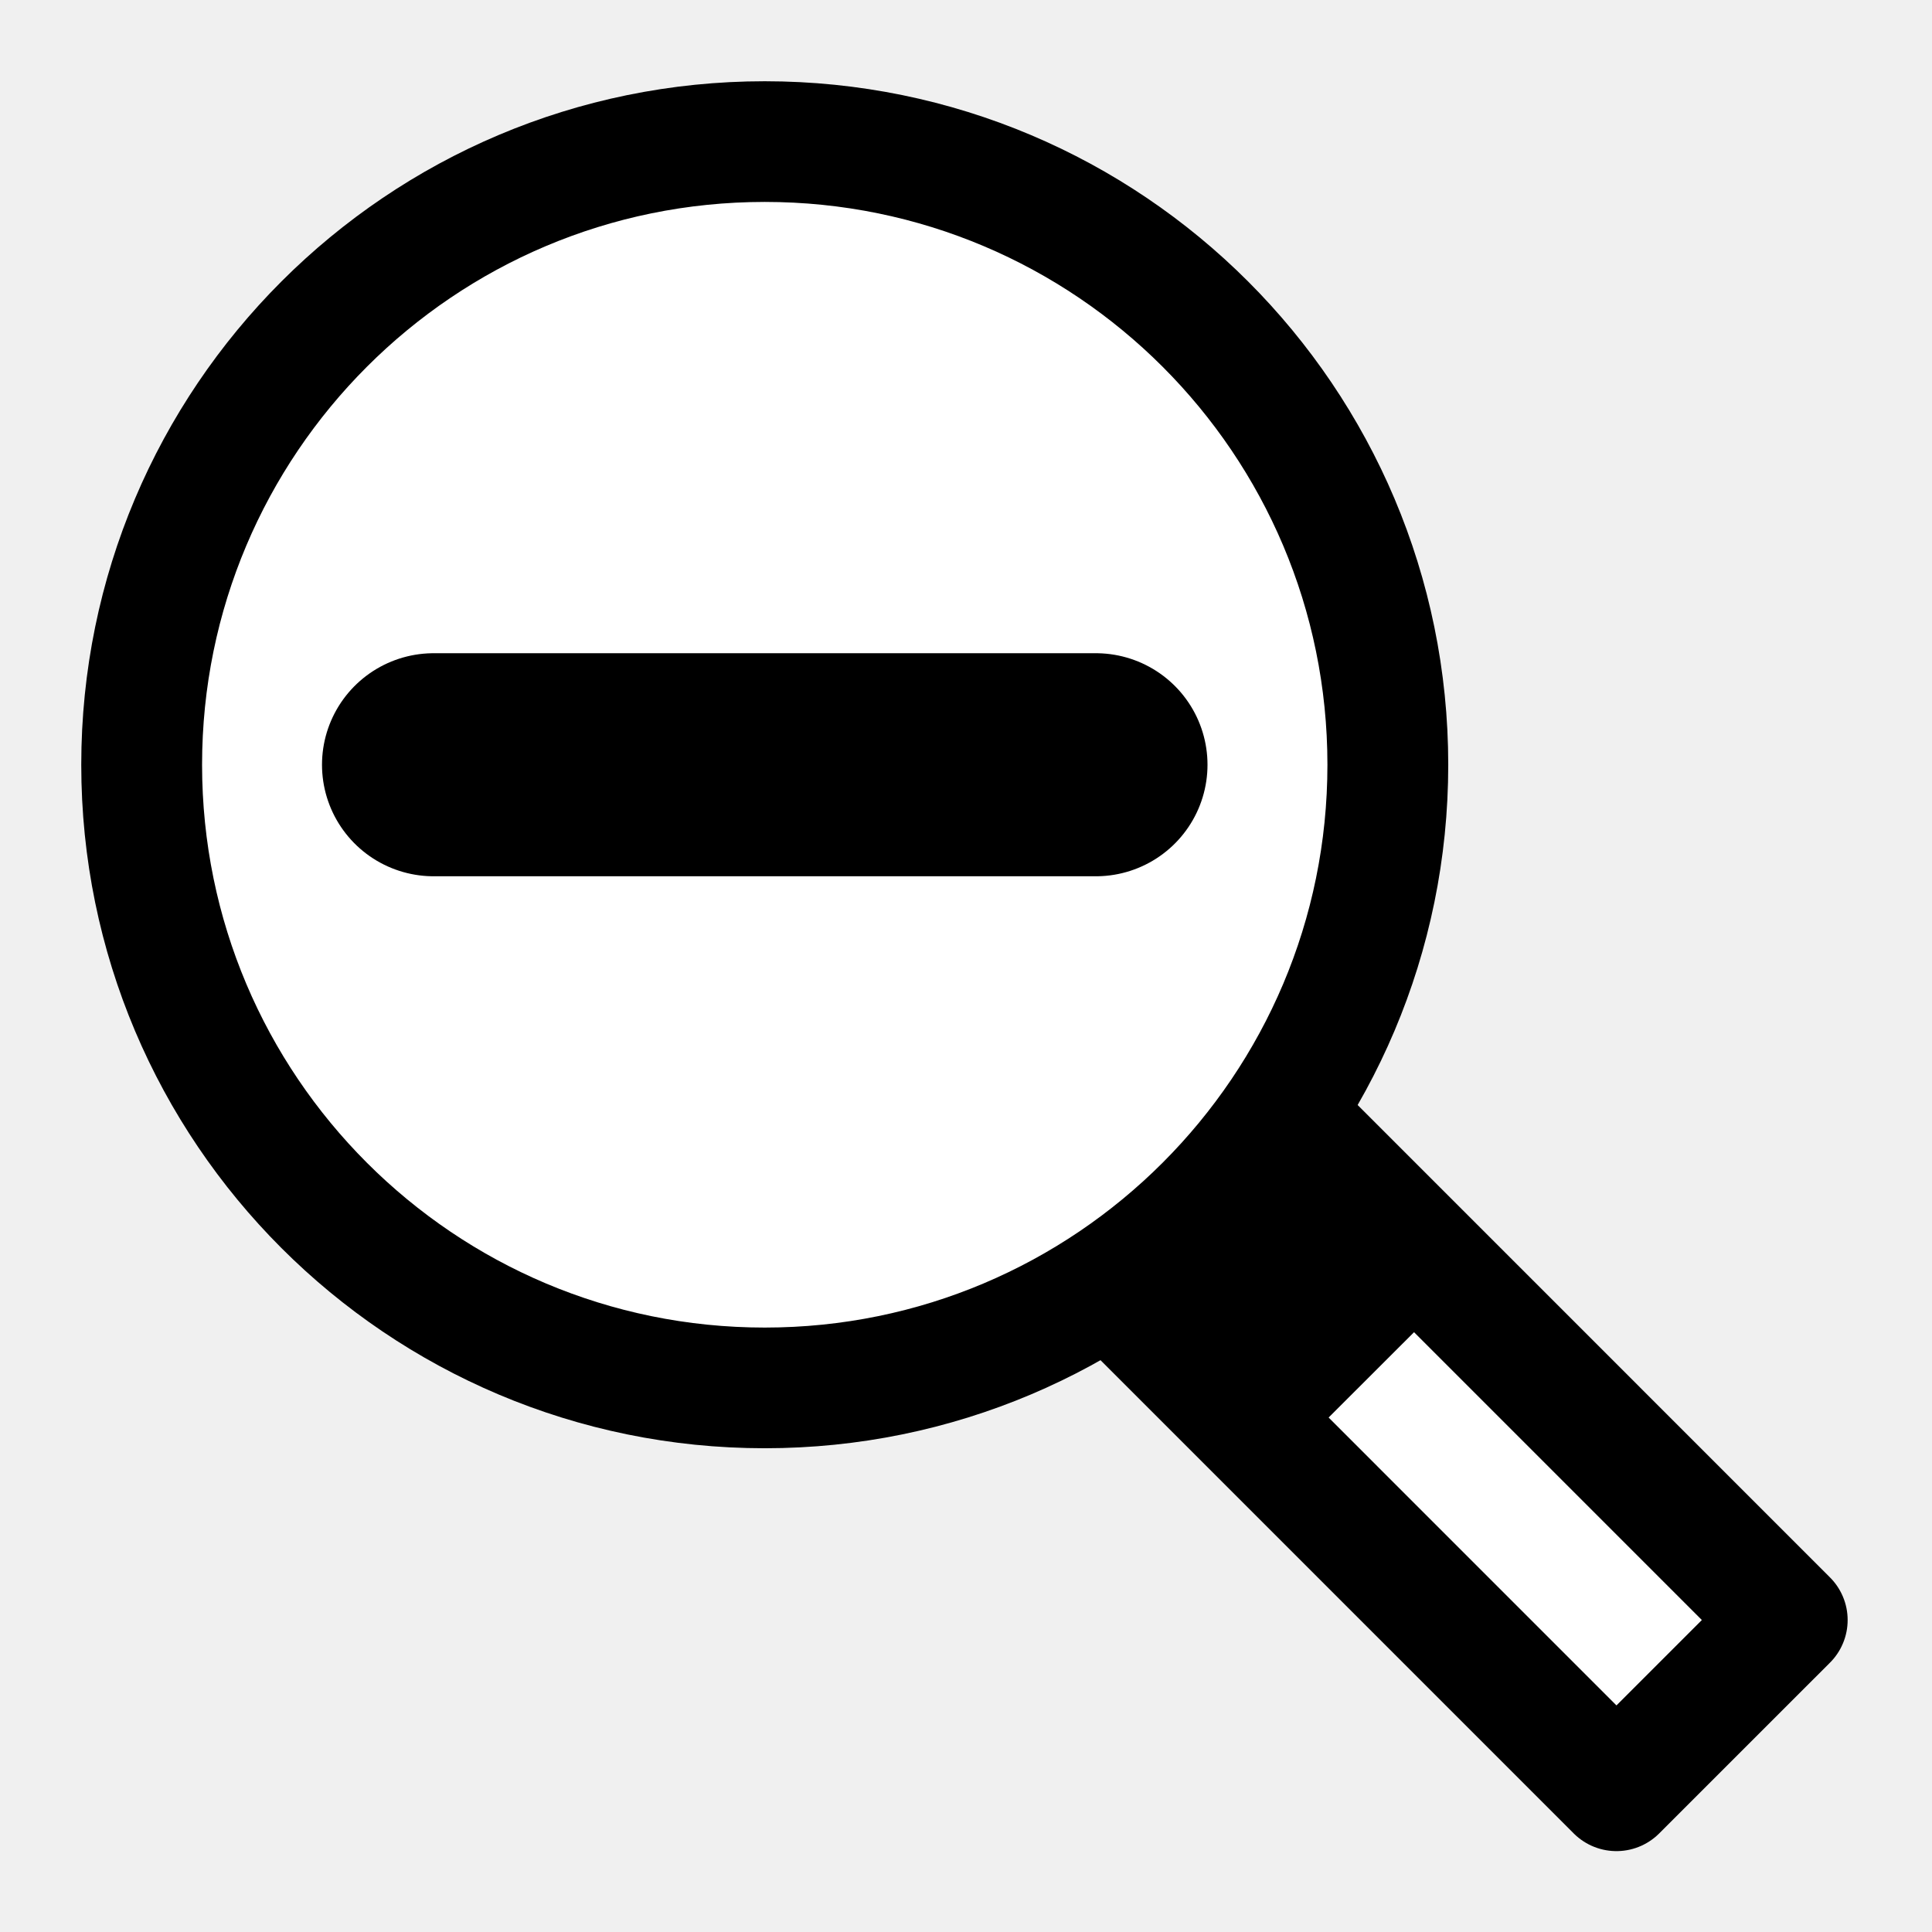
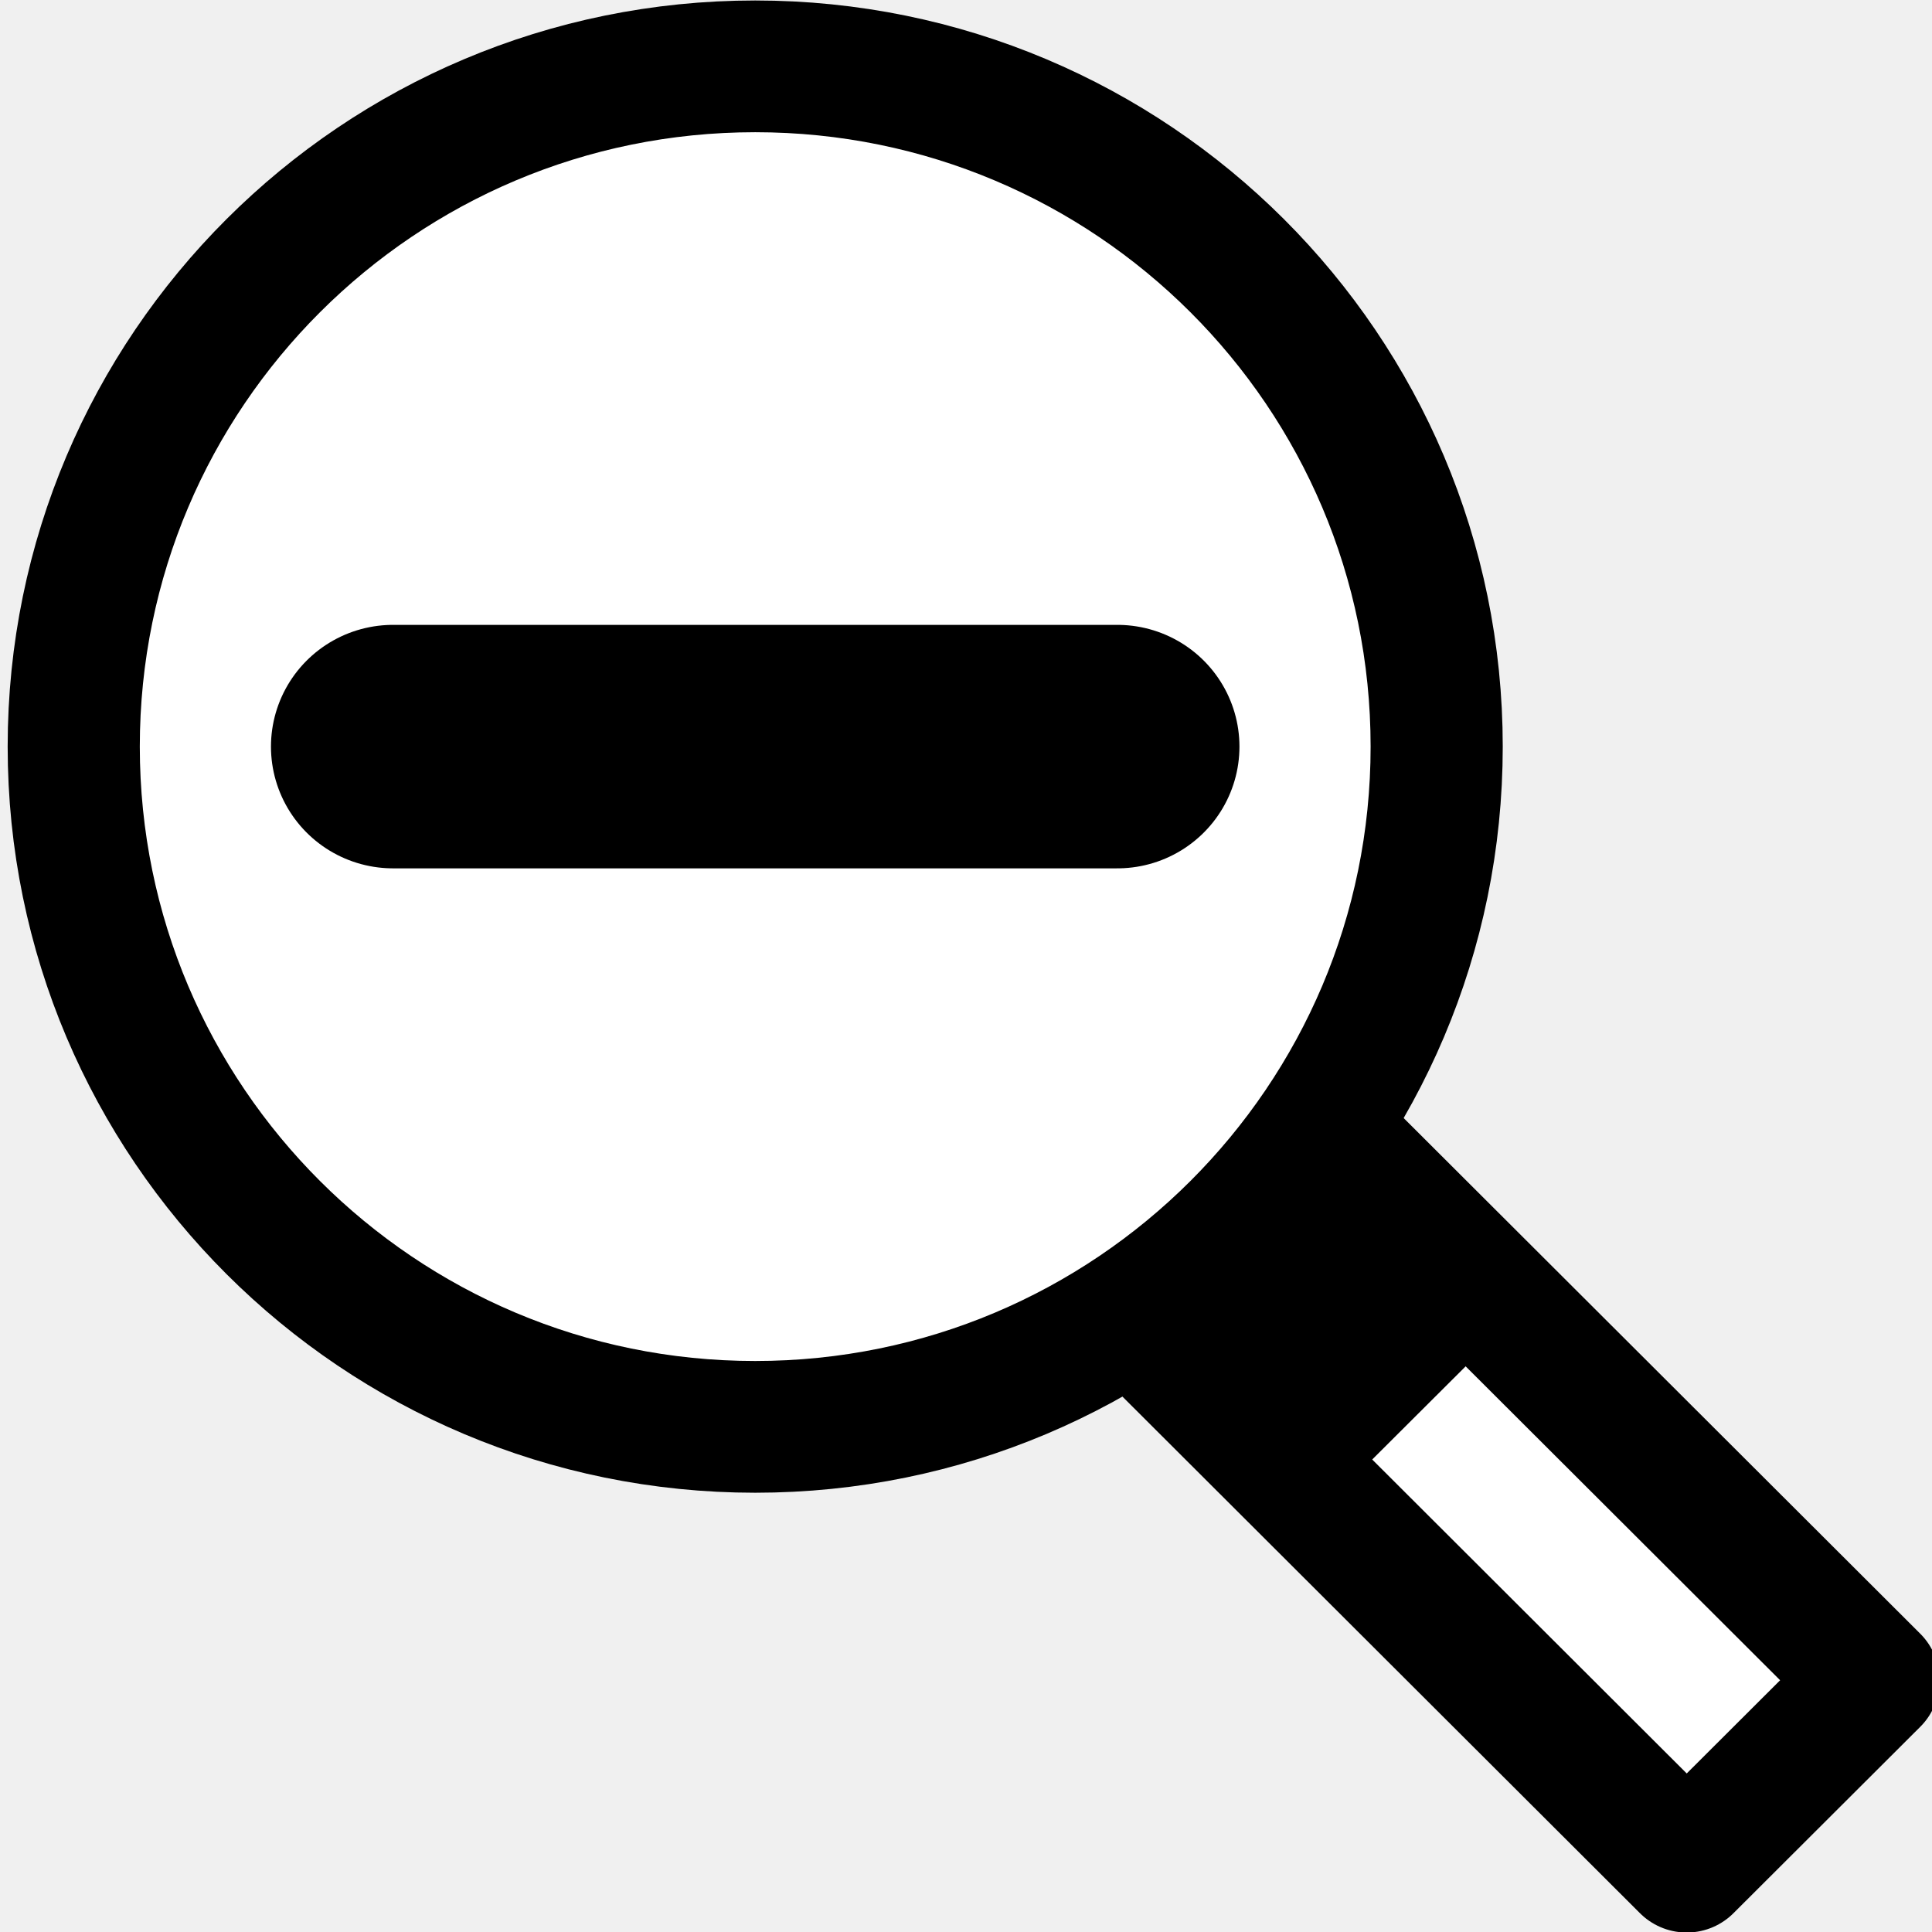
<svg xmlns="http://www.w3.org/2000/svg" height="24" viewBox="0 0 24 24" width="24">
-   <g transform="matrix(.9565239 0 0 .9554569 .6502431 -981.7904)">
-     <path d="m15.139 1041.223c-.393 1.747-2.218 2.22-2.218 2.22l7.392 7.401 2.218-2.22z" fill="#fff" fill-rule="evenodd" stroke="#000" stroke-linejoin="round" stroke-width="1.569" />
-     <path d="m1.16 1037.504c0 4.475 3.623 8.102 8.092 8.102 4.469 0 8.092-3.627 8.092-8.102 0-4.475-3.623-8.102-8.092-8.102-4.469 0-8.092 3.628-8.092 8.102z" style="fill:#fff;stroke:#000;stroke-width:1.569;stroke-linecap:round;stroke-linejoin:round;stroke-dashoffset:7" />
-     <path d="m13.552 1037.504h-8.6" style="overflow:visible;fill:none;stroke:#000;stroke-width:2.9;stroke-linecap:round;stroke-linejoin:round" />
-     <path d="m18.377 1044.189l-2-2-2 2 2 2z" fill-rule="evenodd" />
-   </g>
+   <path d="M15.139 1041.223c-.393 1.747-2.218 2.22-2.218 2.22l7.392 7.401 2.218-2.22z" fill="#fff" fill-rule="evenodd" stroke="#000" stroke-width="1.569" stroke-linejoin="round" transform="matrix(1.04616 0 0 1.043 -.2976219 -1072.842)" />
+   <path d="M1.16 1037.504c0 4.475 3.623 8.102 8.092 8.102 4.469 0 8.092-3.627 8.092-8.102 0-4.475-3.623-8.102-8.092-8.102-4.469 0-8.092 3.628-8.092 8.102z" fill="#fff" stroke="#000" stroke-width="1.569" stroke-linecap="round" stroke-linejoin="round" stroke-dashoffset="7" transform="matrix(1.04616 0 0 1.043 -.2976219 -1072.842)" />
+   <path d="M13.552 1037.504h-8.6" overflow="visible" fill="none" stroke="#000" stroke-width="2.9" stroke-linecap="round" stroke-linejoin="round" transform="matrix(1.04616 0 0 1.043 -.2976219 -1072.842)" />
+   <path d="M18.928 16.254l-2.092-2.086-2.092 2.086 2.092 2.086z" fill-rule="evenodd" />
</svg>
